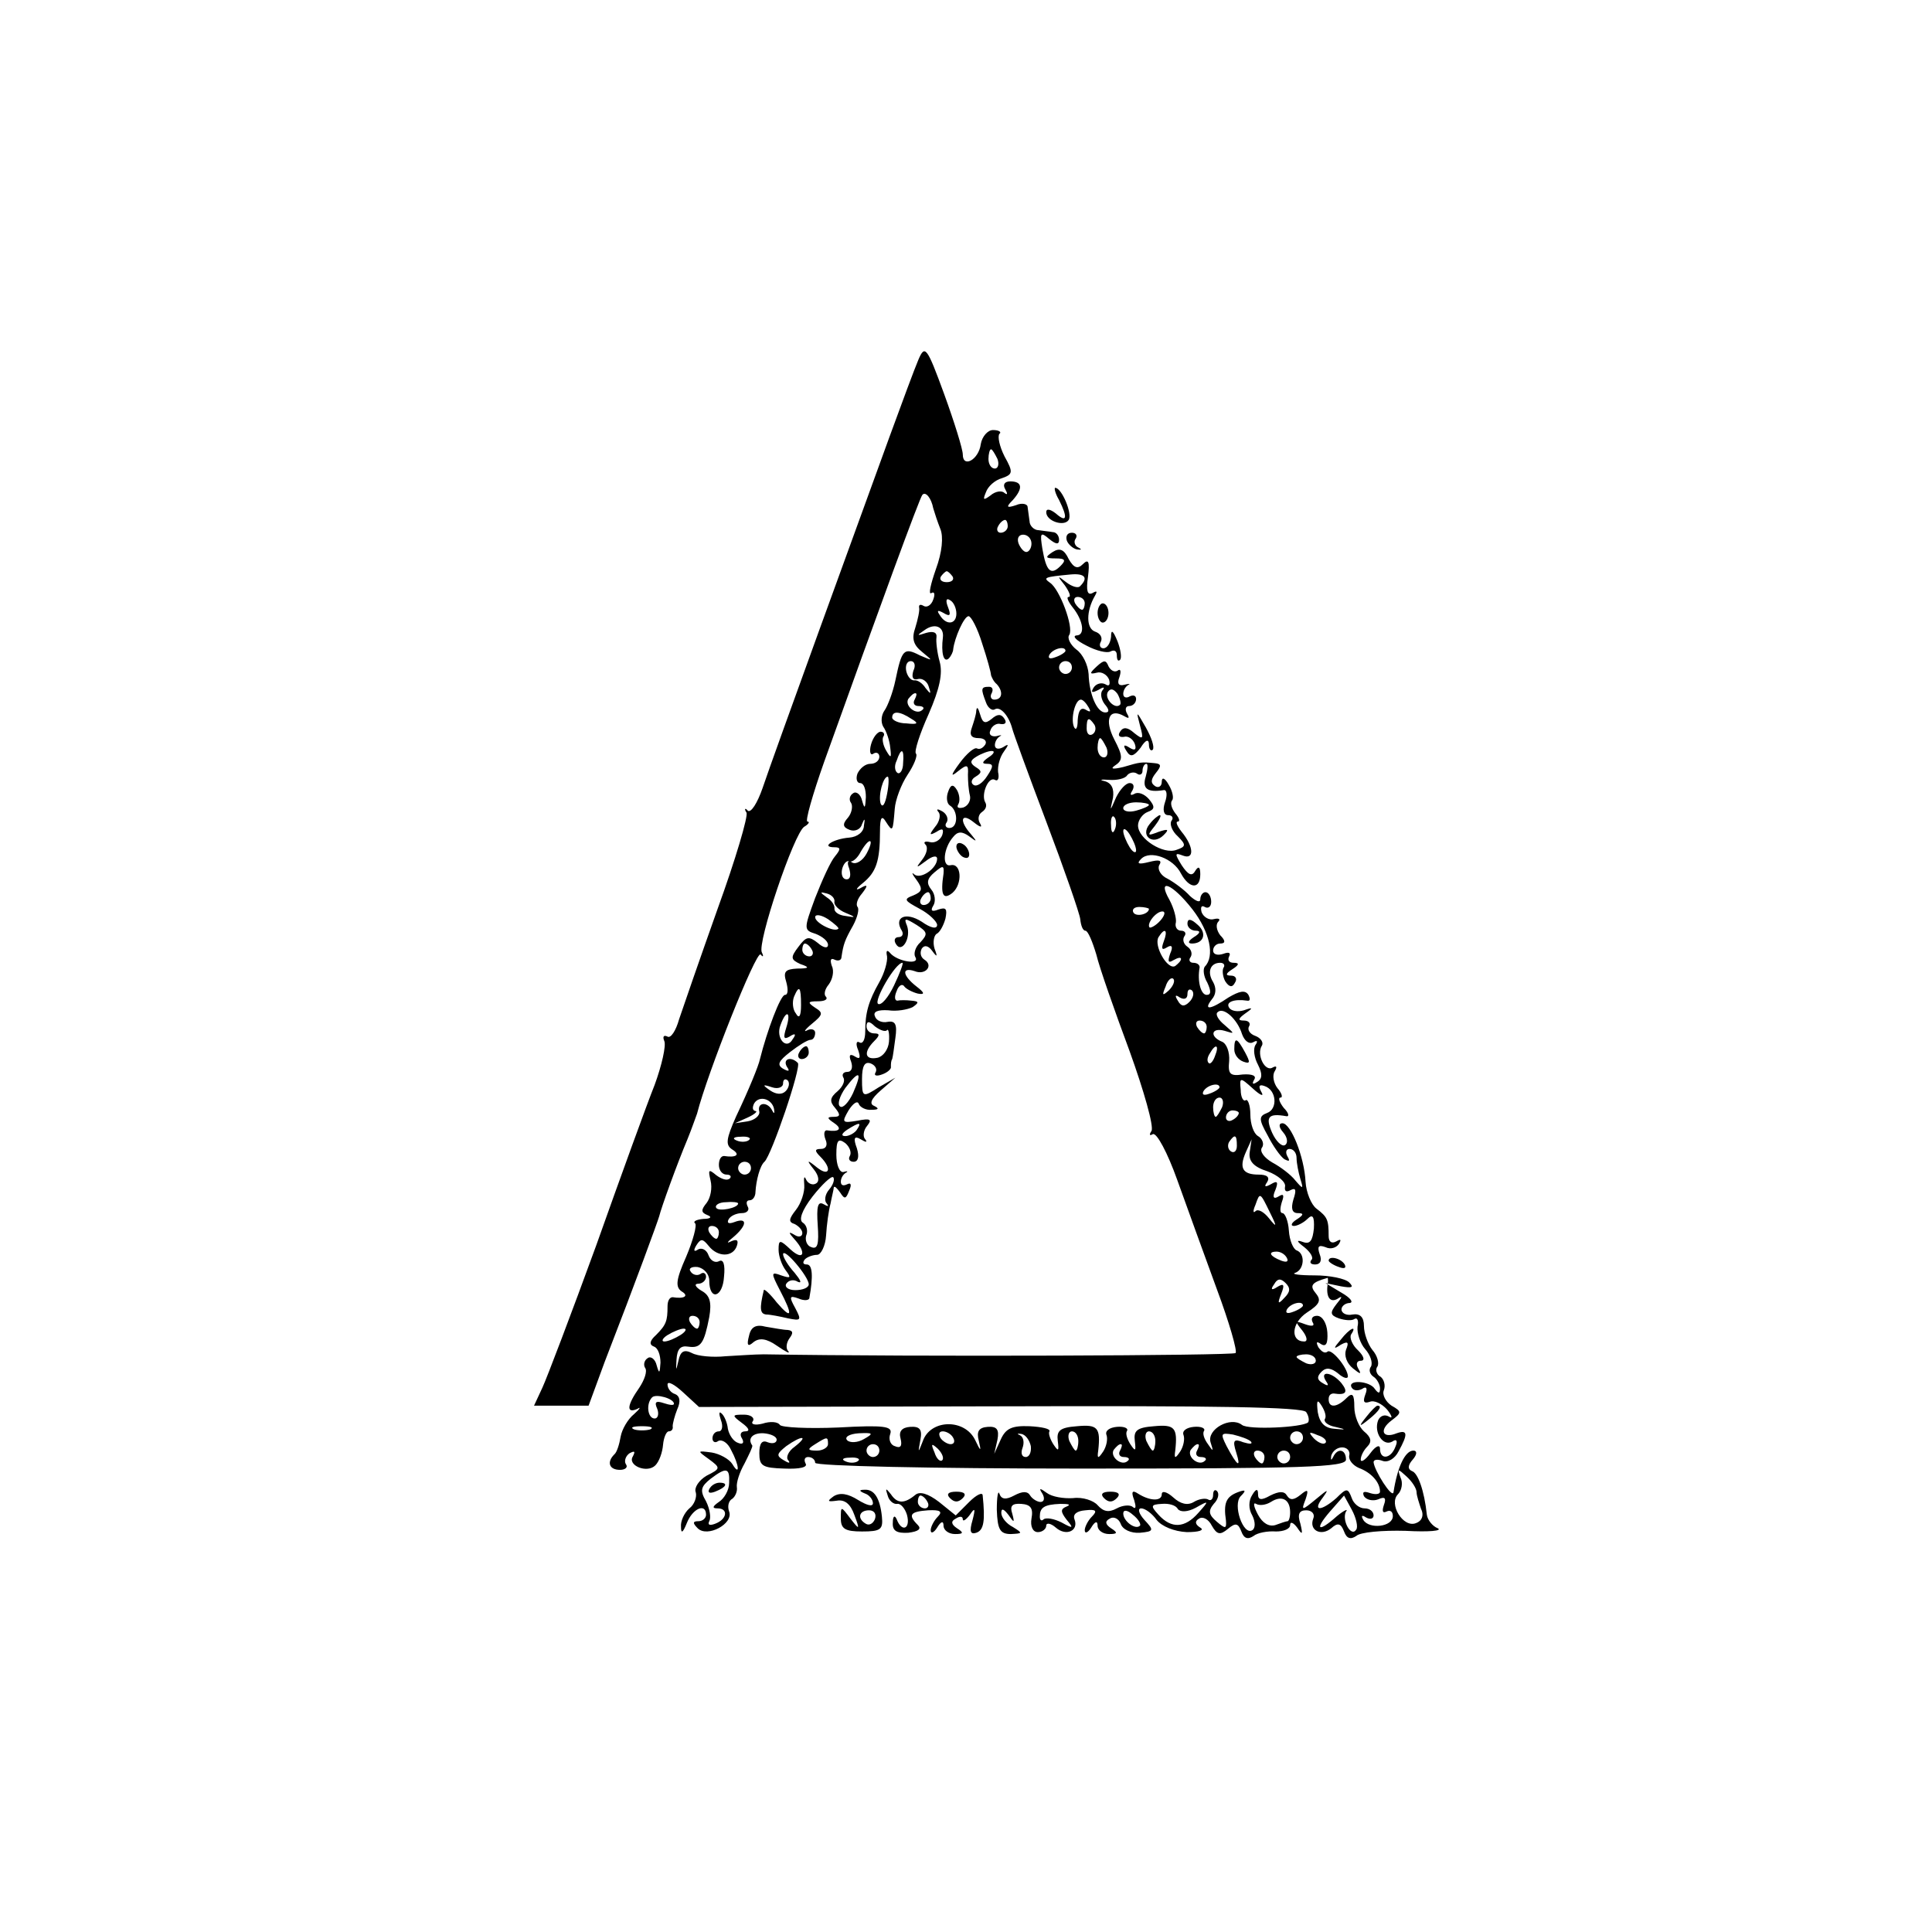
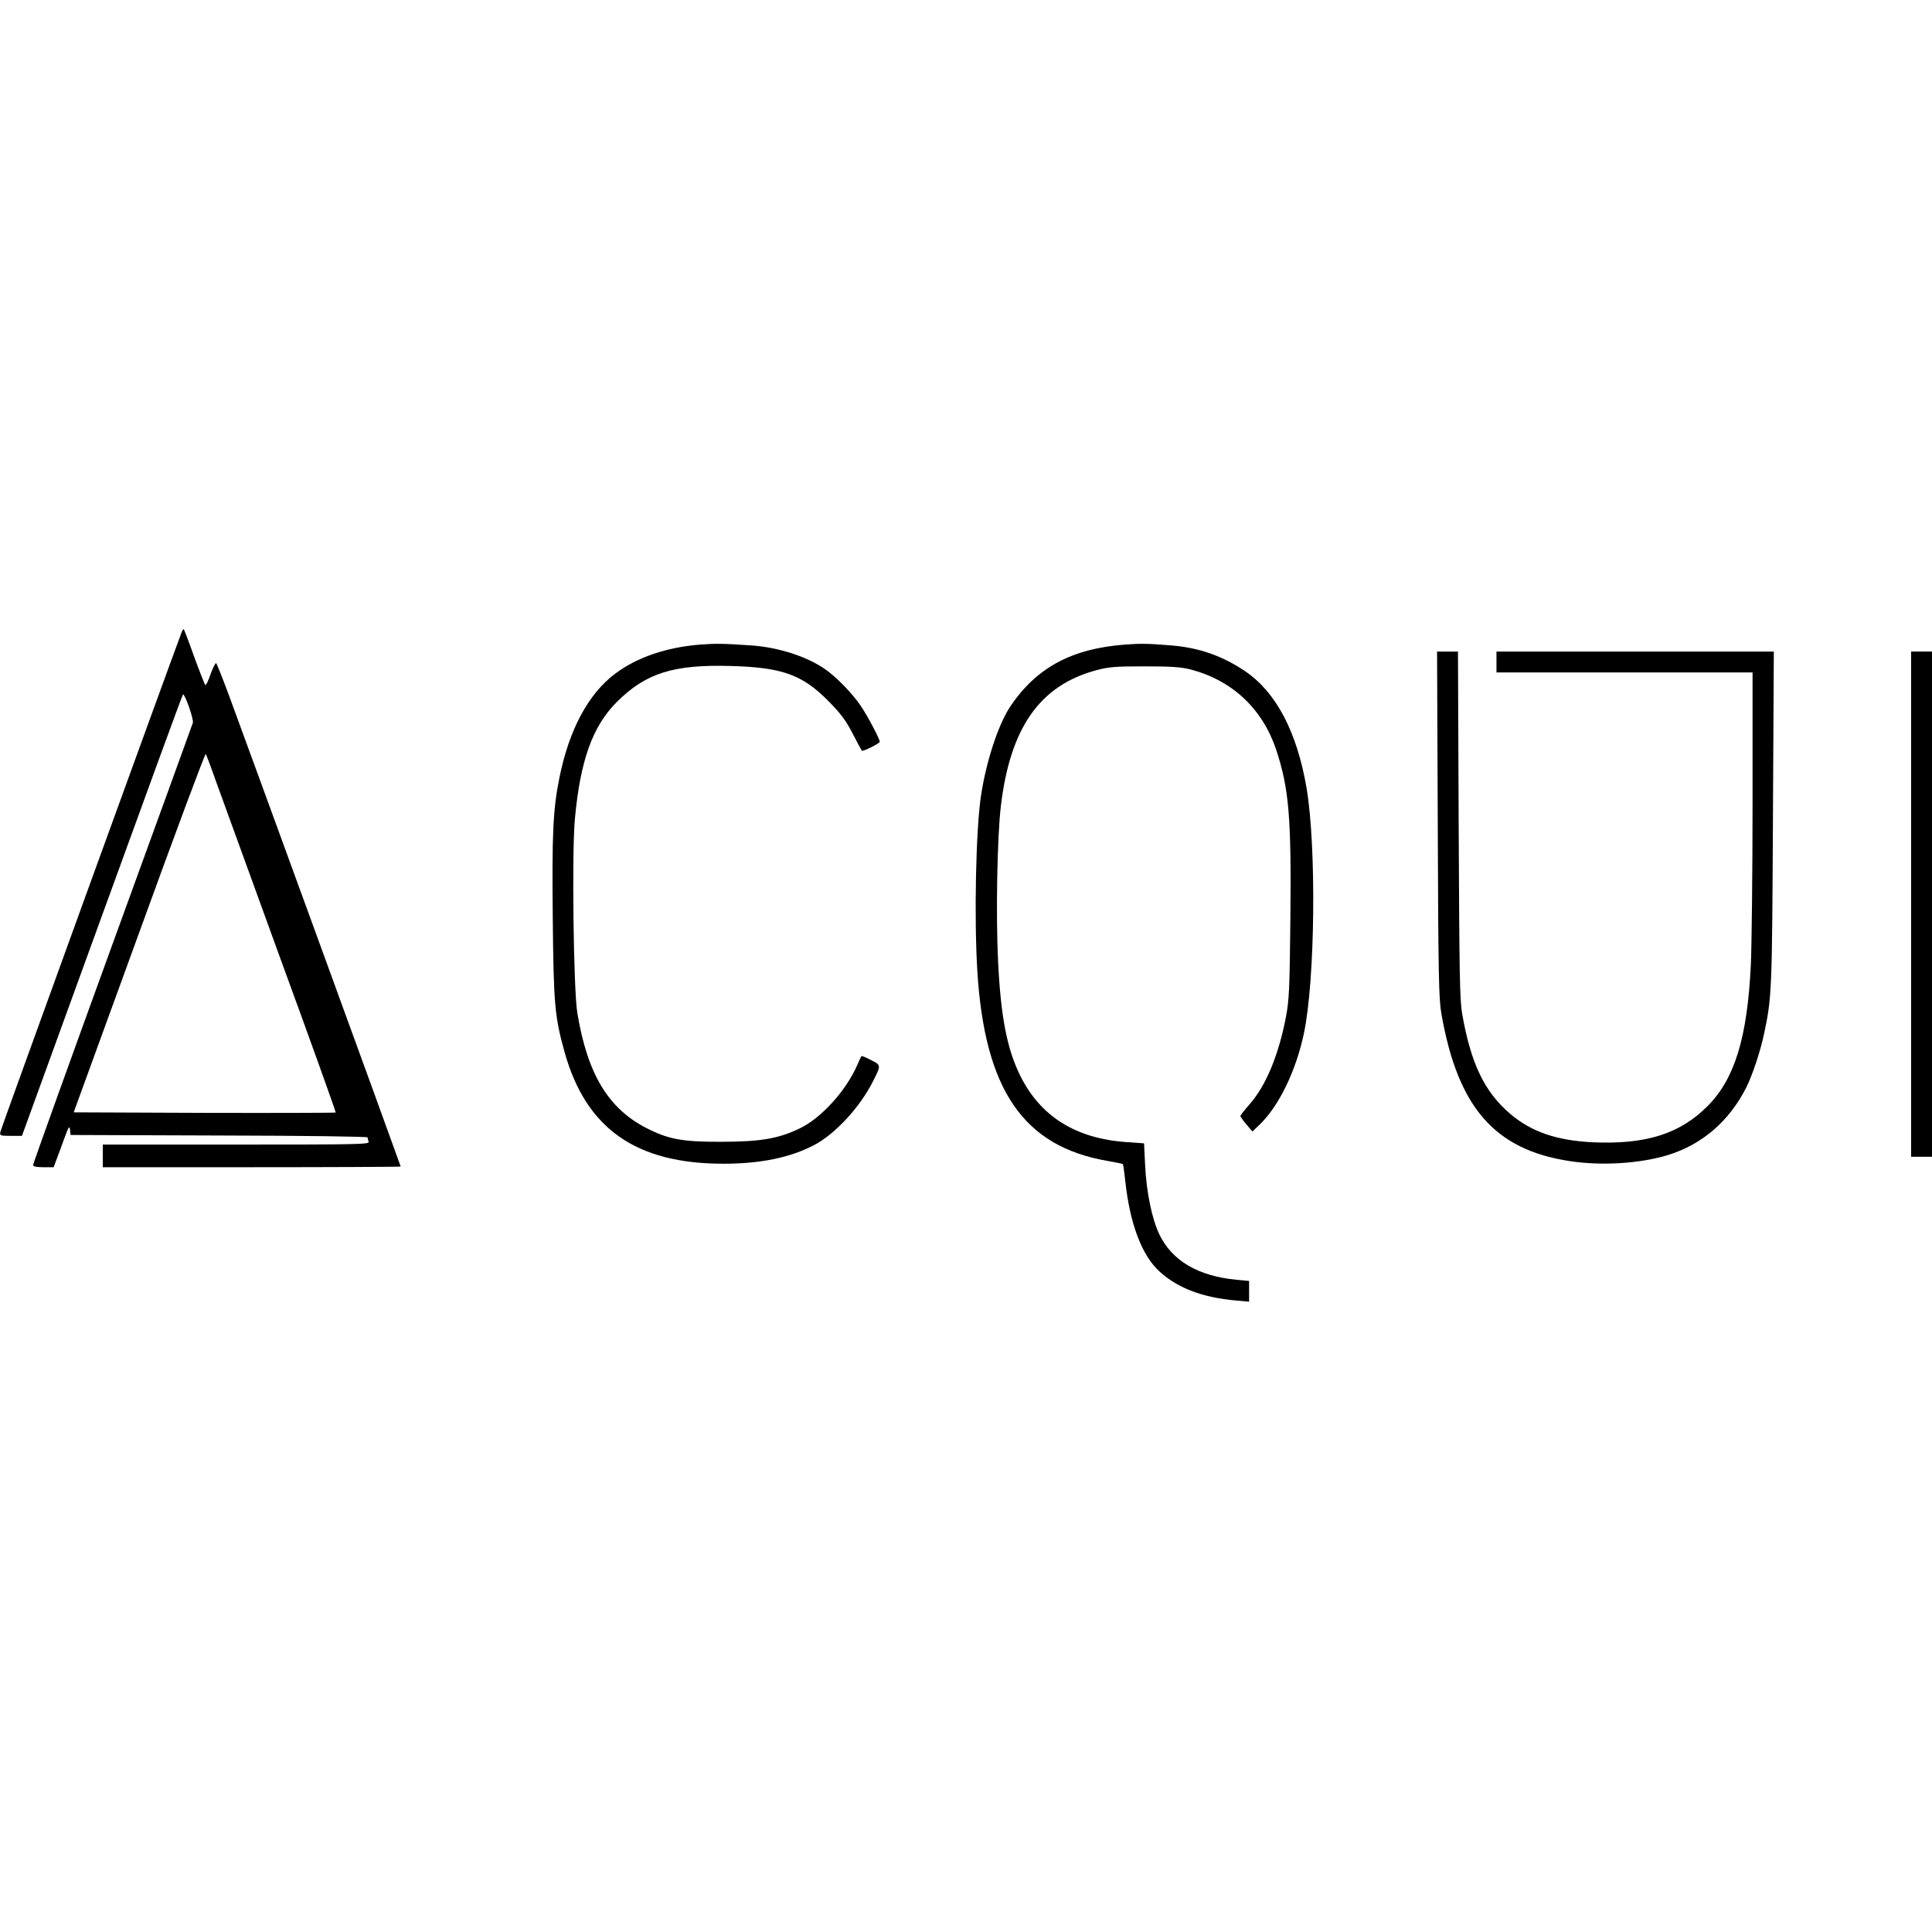
- <svg xmlns="http://www.w3.org/2000/svg" version="1.0" width="301pt" height="301pt" viewBox="0 0 301 301" preserveAspectRatio="xMidYMid meet">
-   <g transform="translate(0,301) scale(0.1,-0.1)" fill="#000000" stroke="none">
-     <path d="M1431 2450 c-6 -14 -26 -68 -45 -120 -19 -52 -68 -187 -109 -300 -41 -113 -81 -224 -89 -248 -8 -23 -18 -39 -23 -35 -4 5 -6 3 -2 -3 3 -5 -17 -73 -45 -150 -27 -76 -54 -154 -60 -172 -5 -18 -13 -30 -18 -27 -6 3 -8 0 -5 -7 3 -7 -4 -38 -15 -68 -12 -30 -53 -143 -91 -250 -39 -107 -77 -207 -84 -222 l-13 -28 42 0 43 0 25 68 c50 129 82 217 85 227 3 13 28 82 44 120 7 17 13 35 15 40 16 63 92 254 99 248 4 -5 5 -3 2 3 -8 14 50 186 66 196 7 4 9 8 5 8 -4 0 8 42 26 93 86 240 149 412 153 416 5 6 14 -5 17 -21 2 -7 7 -22 11 -32 5 -12 3 -36 -7 -63 -8 -23 -12 -40 -7 -37 5 3 6 -2 3 -10 -3 -9 -10 -13 -15 -10 -5 3 -8 2 -7 -3 1 -4 -2 -18 -6 -31 -6 -17 -3 -27 11 -38 17 -14 17 -14 -4 -5 -25 13 -28 9 -38 -39 -4 -19 -12 -40 -17 -47 -5 -7 -6 -18 -2 -25 5 -7 10 -22 11 -33 2 -16 1 -17 -6 -5 -5 8 -7 18 -5 22 3 4 1 8 -4 8 -5 0 -12 -9 -15 -20 -3 -11 -1 -18 4 -14 5 3 9 0 9 -5 0 -6 -6 -11 -14 -11 -8 0 -16 -7 -20 -15 -3 -8 -1 -15 4 -15 6 0 9 -10 9 -22 -1 -18 -2 -19 -6 -5 -2 9 -9 15 -14 11 -5 -3 -7 -10 -3 -15 3 -5 1 -16 -5 -23 -9 -10 -8 -15 3 -19 8 -3 17 1 19 9 4 10 5 9 3 -2 0 -10 -10 -18 -23 -19 -25 -2 -45 -15 -23 -15 10 0 10 -3 1 -14 -7 -8 -20 -37 -31 -65 -18 -49 -18 -50 1 -56 10 -4 19 -11 19 -17 0 -6 -7 -5 -16 3 -14 11 -18 10 -30 -6 -13 -17 -12 -20 3 -27 15 -5 14 -7 -5 -7 -19 -1 -22 -5 -17 -21 3 -11 3 -20 -2 -20 -7 0 -28 -56 -39 -100 -2 -10 -17 -47 -37 -89 -16 -36 -17 -45 -6 -52 13 -8 6 -13 -13 -10 -5 0 -8 -6 -8 -14 0 -8 5 -15 12 -15 6 0 8 -3 5 -6 -4 -4 -13 -1 -21 5 -12 10 -13 9 -9 -8 3 -12 0 -27 -6 -35 -9 -11 -9 -15 1 -19 8 -3 5 -6 -6 -6 -11 -1 -17 -4 -13 -7 3 -3 -3 -26 -14 -52 -16 -36 -17 -47 -7 -54 12 -7 4 -12 -14 -9 -5 0 -8 -6 -8 -14 0 -23 -2 -29 -18 -45 -10 -9 -11 -15 -3 -18 6 -2 10 -13 10 -25 -1 -17 -2 -18 -6 -4 -2 9 -9 15 -14 11 -5 -3 -7 -10 -4 -15 4 -5 -1 -19 -9 -31 -19 -27 -21 -41 -3 -33 6 4 4 0 -5 -8 -10 -8 -19 -24 -21 -35 -2 -12 -6 -25 -10 -28 -12 -12 -8 -24 9 -24 8 0 13 4 9 9 -3 5 0 13 6 17 8 4 9 3 5 -5 -9 -14 22 -27 35 -14 6 6 11 20 12 32 1 11 5 21 9 21 4 0 7 3 6 8 0 4 3 16 7 26 6 13 4 21 -3 24 -7 2 -12 9 -12 15 0 6 11 0 24 -12 l25 -23 469 1 c336 1 472 -1 477 -9 4 -6 5 -13 3 -16 -9 -8 -93 -12 -103 -4 -18 14 -55 -7 -49 -27 5 -15 4 -15 -4 -3 -6 8 -9 17 -6 21 2 4 -5 7 -16 6 -11 -1 -19 -6 -16 -13 2 -6 0 -17 -5 -25 -8 -12 -10 -12 -8 1 4 36 -1 41 -33 38 -27 -2 -32 -7 -30 -23 2 -16 1 -17 -7 -5 -5 8 -8 17 -5 21 2 4 -5 7 -16 6 -11 -1 -19 -6 -16 -13 2 -6 0 -17 -5 -25 -8 -12 -10 -12 -8 1 4 36 -1 41 -33 38 -27 -2 -32 -7 -30 -23 2 -16 1 -17 -7 -5 -5 8 -8 17 -6 20 2 4 -12 7 -31 8 -27 1 -37 -3 -45 -21 l-10 -22 5 22 c3 16 -1 21 -15 20 -14 -1 -18 -7 -14 -22 4 -17 3 -17 -6 2 -16 32 -66 32 -80 1 -9 -23 -9 -23 -5 -1 3 16 -1 21 -16 20 -13 -1 -18 -7 -15 -18 3 -12 0 -16 -9 -12 -7 2 -10 11 -7 19 4 12 -9 14 -81 10 -47 -2 -88 0 -91 4 -3 5 -15 6 -27 2 -12 -3 -19 -1 -15 4 3 5 -3 10 -14 10 -19 0 -19 -1 -3 -13 11 -8 13 -13 5 -13 -7 0 -9 -5 -5 -11 4 -7 1 -10 -6 -7 -7 2 -14 12 -16 22 -1 10 -6 21 -10 24 -4 4 -4 -1 -1 -10 4 -10 2 -18 -3 -18 -6 0 -10 -5 -10 -11 0 -5 4 -8 9 -4 6 3 15 -3 20 -14 13 -24 14 -42 2 -22 -5 8 -20 16 -32 18 -23 3 -23 3 -5 -10 19 -14 19 -15 -3 -26 -12 -7 -20 -19 -17 -26 2 -7 -2 -19 -10 -25 -8 -7 -14 -20 -13 -29 0 -11 3 -9 9 6 9 23 30 32 30 13 0 -5 -5 -10 -12 -10 -9 0 -9 -3 -1 -11 15 -15 56 7 49 26 -3 8 -1 17 5 20 5 4 8 12 7 18 -1 7 4 23 12 37 7 14 13 26 12 28 -8 11 1 20 18 19 11 -1 20 -5 20 -10 0 -5 -6 -7 -14 -4 -9 4 -13 -2 -13 -17 0 -20 5 -23 39 -24 24 -1 37 2 33 8 -3 6 -1 10 4 10 6 0 11 -4 11 -9 0 -5 180 -9 413 -9 347 0 414 2 414 14 0 16 -13 19 -20 4 -3 -6 -4 -5 -3 2 2 7 9 13 17 13 8 0 13 -6 11 -13 -1 -7 6 -15 15 -19 19 -7 33 -22 33 -37 0 -4 -7 -5 -16 -2 -9 3 -12 2 -9 -5 4 -6 14 -8 22 -5 11 5 13 2 9 -9 -3 -9 -2 -13 4 -10 6 3 10 0 10 -7 0 -17 -37 -21 -46 -6 -4 7 -2 8 4 4 7 -4 12 -2 12 3 0 6 -6 11 -14 11 -8 0 -17 7 -20 16 -6 16 -8 16 -24 0 -24 -21 -38 -21 -21 1 10 14 8 13 -10 -2 -23 -19 -24 -19 -17 -1 5 15 4 17 -8 7 -10 -8 -16 -9 -21 -1 -4 7 -12 7 -26 0 -14 -8 -19 -7 -19 2 0 9 -3 9 -9 -1 -6 -9 -6 -22 0 -32 5 -10 5 -20 0 -23 -14 -9 -31 40 -18 53 9 9 8 11 -5 6 -18 -7 -22 -17 -18 -44 1 -13 -1 -13 -14 -2 -13 11 -14 17 -5 28 7 7 9 16 5 20 -3 3 -6 1 -6 -6 0 -7 -4 -10 -8 -7 -4 2 -14 1 -22 -4 -10 -6 -21 -3 -32 7 -10 9 -18 11 -18 5 0 -11 -18 -11 -37 1 -9 6 -11 3 -6 -10 3 -10 3 -15 -2 -11 -4 4 -16 3 -25 -2 -13 -7 -21 -5 -30 5 -6 7 -23 13 -38 11 -15 -1 -33 2 -41 8 -11 8 -13 8 -7 -1 4 -7 3 -13 -3 -13 -5 0 -13 5 -16 10 -4 7 -12 7 -25 0 -13 -7 -20 -6 -23 3 -2 6 -4 -5 -4 -25 1 -31 5 -38 22 -38 18 1 19 1 3 11 -10 5 -18 15 -18 22 0 8 4 6 11 -3 9 -13 10 -13 6 2 -4 12 0 16 14 15 15 -1 19 -7 16 -23 -2 -12 2 -21 10 -21 7 0 13 5 13 10 0 5 7 4 15 -3 16 -14 36 -5 29 13 -3 8 4 13 17 14 17 2 19 -1 10 -10 -6 -6 -11 -16 -11 -21 0 -6 5 -4 10 4 6 10 10 11 10 3 0 -7 8 -13 18 -13 13 0 14 2 3 9 -9 6 -10 11 -2 15 6 4 14 0 17 -8 3 -9 16 -15 30 -14 22 2 22 4 7 20 -9 10 -11 18 -5 18 6 0 17 -8 24 -18 8 -10 27 -18 47 -19 19 0 28 3 21 7 -8 5 -9 10 -2 14 6 4 15 -1 20 -11 8 -14 13 -15 25 -5 12 10 16 9 21 -4 4 -11 10 -13 19 -7 6 5 22 8 35 7 12 0 22 4 22 10 0 6 5 4 11 -4 8 -12 9 -11 5 6 -5 15 -2 21 9 21 9 0 14 -6 11 -13 -7 -18 12 -28 28 -15 10 9 15 8 20 -5 4 -11 10 -13 19 -7 6 6 41 9 77 8 36 -2 58 0 50 4 -8 3 -16 13 -17 21 -4 38 -14 65 -23 68 -7 3 -7 9 1 18 7 8 7 14 1 14 -13 0 -25 -26 -31 -65 -2 -10 -30 34 -31 47 0 4 6 5 14 2 8 -3 19 3 25 15 15 27 14 34 -3 28 -22 -9 -28 5 -8 20 16 12 16 14 0 23 -9 6 -15 17 -12 24 3 8 0 17 -5 21 -6 3 -9 11 -5 16 3 5 0 17 -8 26 -7 9 -13 26 -13 37 0 14 -6 20 -18 18 -9 -2 -17 2 -17 8 0 5 6 10 13 10 6 1 1 8 -13 16 l-25 15 24 -5 c17 -3 21 -2 13 6 -6 6 -30 11 -54 11 -24 0 -37 2 -30 4 14 5 16 30 2 35 -5 2 -11 15 -12 31 -1 15 -6 27 -10 27 -4 0 -4 7 -1 17 4 11 3 14 -5 9 -8 -5 -10 -1 -5 10 5 13 3 15 -7 9 -9 -5 -11 -4 -6 3 5 8 0 12 -13 12 -25 0 -31 10 -20 35 l9 20 -3 -20 c-2 -14 6 -23 28 -30 16 -6 29 -17 27 -24 -1 -7 2 -9 9 -5 8 4 9 0 4 -15 -4 -14 -2 -21 7 -21 10 0 9 -3 -2 -10 -8 -5 -10 -10 -4 -10 5 0 15 5 21 11 8 8 11 4 10 -15 -2 -19 -6 -25 -17 -21 -11 4 -10 1 2 -8 10 -8 15 -17 11 -20 -3 -4 -1 -7 6 -7 8 0 11 6 7 16 -4 12 -2 15 9 11 8 -4 17 -1 21 5 4 7 3 8 -4 4 -7 -4 -12 -1 -12 8 0 26 -2 30 -19 43 -8 6 -16 25 -17 42 -2 39 -23 91 -36 91 -6 0 -6 -6 1 -14 7 -8 8 -17 3 -20 -5 -3 -14 6 -20 19 -11 25 -6 31 22 26 5 -1 4 5 -4 13 -7 9 -9 16 -5 16 4 0 2 7 -5 15 -6 8 -8 20 -4 26 4 7 3 9 -3 6 -12 -8 -26 20 -17 34 3 5 -2 12 -10 15 -9 3 -13 10 -10 15 3 5 -1 9 -8 9 -10 0 -9 3 2 11 13 9 12 10 -2 5 -10 -3 -20 -1 -23 4 -6 9 8 14 28 11 5 -1 5 3 2 9 -5 8 -14 6 -31 -4 -28 -19 -40 -21 -26 -3 7 8 7 18 2 27 -10 16 -4 30 11 30 6 0 8 -4 5 -8 -2 -4 -1 -14 3 -21 6 -9 11 -10 15 -2 4 6 1 11 -6 11 -9 0 -9 3 2 10 11 7 11 10 2 10 -7 0 -10 4 -7 10 3 6 -1 7 -9 4 -9 -3 -16 -1 -16 5 0 6 5 11 11 11 8 0 9 4 0 13 -6 8 -7 17 -3 21 4 4 1 6 -7 4 -7 -2 -16 3 -19 11 -2 8 0 11 5 8 5 -3 10 0 10 8 0 8 -4 15 -9 15 -4 0 -8 -5 -8 -11 0 -6 -7 -3 -16 5 -8 9 -24 21 -35 27 -11 5 -16 15 -13 21 5 8 0 9 -16 5 -16 -4 -20 -3 -12 5 14 14 50 1 62 -23 13 -24 30 -25 30 -1 0 12 -3 13 -8 5 -5 -9 -11 -6 -21 9 -11 18 -11 20 2 15 18 -7 17 14 -2 37 -7 9 -10 16 -6 16 4 0 2 6 -4 13 -6 8 -8 16 -5 20 3 3 1 14 -5 24 -6 11 -11 13 -11 5 0 -7 -5 -10 -10 -7 -8 5 -7 11 1 21 9 11 8 14 -2 15 -21 2 -22 2 -49 -6 -17 -4 -21 -3 -12 3 12 8 11 15 -2 40 -16 31 -8 50 16 36 7 -4 8 -3 4 4 -4 7 -2 12 3 12 6 0 11 5 11 11 0 5 -4 7 -10 4 -5 -3 -10 -2 -10 4 0 5 3 11 8 14 4 2 1 2 -7 0 -8 -2 -11 2 -7 12 3 9 2 14 -3 10 -5 -3 -11 1 -14 7 -4 10 -7 10 -18 0 -12 -11 -12 -13 0 -10 7 2 16 -3 19 -11 2 -8 0 -11 -6 -7 -6 3 -14 1 -18 -5 -5 -8 -3 -9 7 -4 8 5 11 5 7 0 -4 -4 -3 -14 3 -22 7 -8 8 -13 1 -13 -13 0 -25 28 -26 60 -1 14 -9 31 -19 38 -9 7 -15 18 -11 23 7 12 -15 71 -30 81 -11 8 -10 9 32 13 22 2 28 -5 15 -18 -3 -4 -13 -1 -22 6 -14 11 -14 10 -2 -5 7 -10 10 -18 6 -18 -4 0 -1 -7 6 -16 17 -21 20 -44 6 -44 -7 -1 0 -8 16 -16 15 -8 32 -12 37 -9 6 3 10 1 10 -6 0 -7 2 -10 5 -7 3 3 1 16 -4 29 -7 17 -10 19 -10 7 -1 -10 -6 -18 -12 -18 -5 0 -7 5 -4 10 3 6 0 13 -9 16 -14 5 -14 32 0 56 4 7 3 8 -4 4 -8 -4 -10 4 -7 25 3 24 1 29 -8 20 -8 -8 -14 -6 -22 8 -7 15 -14 18 -25 11 -12 -8 -12 -10 5 -10 15 0 16 -3 7 -12 -15 -15 -22 -8 -28 27 -4 25 -3 27 11 15 10 -8 15 -9 15 -1 0 6 -4 12 -10 12 -5 1 -16 2 -22 3 -7 0 -14 7 -14 14 -1 6 -2 16 -3 22 0 5 -9 7 -18 3 -15 -5 -16 -3 -5 8 16 18 15 29 -4 29 -9 0 -12 -5 -8 -12 4 -7 4 -10 -1 -6 -4 4 -14 3 -22 -4 -11 -8 -12 -7 -7 5 3 9 14 19 25 22 17 6 18 9 4 34 -8 16 -11 31 -8 35 4 3 -1 6 -10 6 -8 0 -17 -10 -19 -22 -3 -24 -28 -38 -28 -16 0 8 -13 50 -29 94 -27 74 -30 77 -40 54z m123 -155 c3 -8 1 -15 -4 -15 -6 0 -10 7 -10 15 0 8 2 15 4 15 2 0 6 -7 10 -15z m16 -105 c0 -5 -5 -10 -11 -10 -5 0 -7 5 -4 10 3 6 8 10 11 10 2 0 4 -4 4 -10z m37 -27 c0 -7 -4 -13 -8 -13 -4 0 -9 6 -12 13 -3 8 0 14 7 14 7 0 13 -6 13 -14z m-123 -51 c3 -5 -1 -9 -9 -9 -8 0 -12 4 -9 9 3 4 7 8 9 8 2 0 6 -4 9 -8z m6 -58 c0 -17 -16 -19 -26 -2 -5 7 -3 8 6 3 10 -6 12 -4 7 9 -4 10 -3 15 3 11 6 -3 10 -13 10 -21z m200 16 c0 -5 -2 -10 -4 -10 -3 0 -8 5 -11 10 -3 6 -1 10 4 10 6 0 11 -4 11 -10z m-160 -62 c8 -24 14 -46 14 -50 1 -3 4 -10 9 -14 10 -11 9 -24 -4 -24 -5 0 -7 5 -4 10 3 6 1 10 -4 10 -13 0 -13 -3 -5 -24 3 -9 10 -14 14 -11 9 5 22 -11 27 -30 1 -5 25 -71 53 -145 28 -74 52 -143 53 -152 1 -10 4 -18 8 -18 4 0 11 -17 17 -37 5 -21 29 -89 52 -151 22 -61 38 -117 34 -124 -4 -6 -3 -8 2 -5 6 3 23 -29 38 -71 15 -42 43 -119 62 -171 19 -51 32 -96 29 -99 -4 -4 -497 -6 -735 -2 -14 0 -41 -2 -60 -3 -19 -2 -43 0 -52 5 -12 6 -18 3 -21 -12 -4 -17 -4 -16 -3 2 1 16 6 22 18 20 20 -3 25 5 33 46 4 23 1 34 -12 41 -10 6 -12 11 -5 11 6 0 12 5 12 11 0 5 -4 8 -9 4 -5 -3 -12 -1 -15 4 -4 5 2 8 11 7 10 -2 18 -11 18 -21 0 -32 21 -27 23 6 2 19 -1 28 -8 24 -6 -3 -13 1 -16 9 -3 9 -11 13 -17 9 -6 -4 -7 -1 -2 7 7 11 10 10 19 -1 14 -18 38 -18 44 0 3 9 0 11 -9 7 -8 -4 -6 -1 4 7 21 18 22 31 1 23 -8 -3 -12 -2 -9 4 3 6 13 10 21 10 8 0 12 5 9 10 -3 6 -2 10 3 10 5 0 9 6 9 13 1 18 7 41 14 47 11 10 58 148 52 154 -11 11 -24 6 -17 -6 5 -7 3 -8 -6 -3 -10 6 -7 12 11 26 13 10 27 19 32 19 4 0 7 5 7 11 0 5 -6 7 -12 4 -7 -4 -4 1 7 10 17 14 18 17 5 25 -12 8 -12 10 4 10 11 0 16 3 13 7 -4 3 -2 12 4 19 6 8 9 21 5 29 -3 9 -2 13 4 10 6 -3 11 -1 11 4 3 20 5 26 18 49 7 13 10 26 7 29 -3 4 0 13 7 21 10 13 9 15 -3 8 -8 -4 -6 0 4 8 21 17 27 34 27 81 0 22 3 25 9 15 11 -17 11 -16 14 20 1 14 10 38 20 53 10 15 16 30 13 33 -3 3 6 31 20 62 17 39 22 63 17 81 -4 14 -6 32 -5 38 1 8 -5 10 -16 7 -15 -5 -15 -4 -3 4 16 12 31 6 29 -11 -3 -24 1 -40 9 -33 4 4 7 11 7 14 2 18 17 52 24 52 4 0 14 -19 21 -42z m130 -12 c0 -2 -7 -7 -16 -10 -8 -3 -12 -2 -9 4 6 10 25 14 25 6z m-237 -31 c-3 -10 -1 -15 7 -13 7 2 15 -4 17 -12 4 -12 3 -12 -5 -2 -5 8 -13 13 -18 12 -5 0 -10 6 -12 14 -2 9 1 16 7 16 6 0 8 -7 4 -15z m247 5 c0 -5 -4 -10 -10 -10 -5 0 -10 5 -10 10 0 6 5 10 10 10 6 0 10 -4 10 -10z m75 -58 c-8 -8 -25 10 -19 20 4 6 9 5 15 -3 4 -7 6 -15 4 -17z m-320 8 c-3 -5 -1 -10 6 -10 7 0 10 -3 6 -6 -9 -9 -28 6 -22 17 4 5 8 9 11 9 3 0 2 -4 -1 -10z m271 -12 c4 -7 3 -8 -4 -4 -8 5 -12 -1 -13 -16 0 -13 -3 -17 -6 -10 -5 13 2 42 11 42 3 0 8 -5 12 -12z m-276 -18 c12 -7 10 -9 -8 -7 -12 0 -22 5 -22 9 0 11 12 10 30 -2z m285 -9 c3 -5 2 -12 -3 -15 -5 -3 -9 1 -9 9 0 17 3 19 12 6z m19 -36 c3 -8 1 -15 -4 -15 -6 0 -10 7 -10 15 0 8 2 15 4 15 2 0 6 -7 10 -15z m-317 -24 c0 -11 -5 -18 -9 -15 -4 3 -5 11 -1 19 7 21 12 19 10 -4z m378 -21 c-6 -19 3 -25 28 -21 5 1 6 -8 2 -19 -4 -12 -2 -20 5 -20 6 0 9 -4 5 -9 -3 -5 1 -16 10 -24 13 -13 13 -16 -2 -21 -20 -8 -60 17 -60 38 0 8 7 18 15 21 11 4 12 8 2 20 -7 8 -17 12 -23 8 -6 -3 -7 -1 -3 5 4 7 2 12 -4 12 -6 0 -15 -10 -21 -22 -10 -23 -10 -23 -5 -1 2 14 -2 23 -13 26 -9 2 -6 3 7 2 12 -1 25 2 28 7 3 4 10 6 15 3 5 -4 9 -1 9 4 0 6 3 11 6 11 3 0 2 -9 -1 -20z m-403 -27 c-3 -16 -7 -22 -10 -15 -4 13 4 42 11 42 2 0 2 -12 -1 -27z m408 -17 c0 -2 -9 -6 -20 -9 -11 -3 -20 -1 -20 4 0 5 9 9 20 9 11 0 20 -2 20 -4z m-53 -38 c-3 -8 -6 -5 -6 6 -1 11 2 17 5 13 3 -3 4 -12 1 -19z m33 -33 c0 -5 -5 -3 -10 5 -5 8 -10 20 -10 25 0 6 5 3 10 -5 5 -8 10 -19 10 -25z m-420 -5 c-6 -11 -16 -17 -22 -14 -7 5 -9 1 -5 -9 3 -10 2 -17 -4 -17 -6 0 -9 7 -7 16 2 8 7 14 11 12 5 -2 13 5 18 15 14 24 22 21 9 -3z m508 -87 c27 -35 35 -73 19 -89 -3 -4 -2 -15 4 -25 6 -13 6 -19 -1 -19 -9 0 -15 21 -11 43 0 4 -4 7 -10 7 -5 0 -8 4 -4 9 3 5 1 12 -5 16 -6 4 -8 11 -5 16 4 5 1 9 -5 9 -6 0 -10 6 -8 13 1 6 -3 22 -10 35 -20 35 4 26 36 -15z m-558 12 c-1 -5 7 -13 17 -17 17 -7 17 -8 0 -5 -10 1 -17 6 -17 11 1 5 -4 13 -12 18 -11 8 -11 9 0 6 8 -2 13 -8 12 -13z m490 -11 c0 -8 -19 -13 -24 -6 -3 5 1 9 9 9 8 0 15 -2 15 -3z m-484 -31 c-6 -6 -36 9 -36 18 0 5 9 4 20 -3 10 -7 18 -14 16 -15z m502 13 c-7 -8 -15 -12 -17 -11 -5 6 10 25 20 25 5 0 4 -6 -3 -14z m5 -33 c-4 -11 -3 -14 5 -9 8 5 10 1 5 -10 -4 -12 -3 -15 5 -10 7 4 12 5 12 2 0 -3 -4 -7 -9 -11 -12 -7 -34 32 -26 45 10 16 15 11 8 -7z m-548 -13 c3 -5 1 -10 -4 -10 -6 0 -11 5 -11 10 0 6 2 10 4 10 3 0 8 -4 11 -10z m556 -63 c-10 -9 -11 -8 -5 6 3 10 9 15 12 12 3 -3 0 -11 -7 -18z m-573 -23 c0 -17 -3 -22 -8 -13 -5 6 -6 18 -3 26 8 19 11 16 11 -13z m605 5 c-8 -8 -13 -7 -18 2 -5 8 -4 10 3 5 7 -4 12 -2 12 5 0 7 3 9 7 6 4 -4 2 -12 -4 -18z m82 -50 c4 -11 11 -16 17 -13 7 4 8 2 4 -4 -4 -6 -2 -20 4 -31 7 -14 7 -22 -2 -27 -6 -4 -8 -3 -4 4 4 6 -3 9 -18 8 -20 -3 -23 1 -21 21 1 14 -4 27 -11 30 -20 8 -17 23 4 17 16 -5 16 -5 0 9 -10 8 -15 17 -11 20 9 9 31 -11 38 -34z m-710 10 c-5 -16 -4 -19 5 -14 9 6 11 4 5 -4 -10 -18 -27 2 -19 22 9 25 17 21 9 -4z m655 1 c0 -5 -2 -10 -4 -10 -3 0 -8 5 -11 10 -3 6 -1 10 4 10 6 0 11 -4 11 -10z m13 -45 c-3 -9 -8 -14 -10 -11 -3 3 -2 9 2 15 9 16 15 13 8 -4z m-669 -55 c-6 -6 -15 -5 -24 1 -13 9 -12 10 3 5 9 -3 17 0 17 6 0 6 3 8 7 5 4 -4 2 -12 -3 -17z m741 -1 c-5 9 -3 12 5 9 19 -6 21 -36 4 -42 -13 -5 -13 -10 1 -35 8 -16 20 -33 26 -37 8 -4 9 -3 5 4 -4 7 -2 12 3 12 6 0 11 -6 11 -14 0 -8 3 -23 6 -33 5 -16 4 -16 -8 -2 -7 9 -23 21 -36 28 -12 7 -20 17 -16 23 4 5 1 14 -6 18 -7 4 -12 19 -12 34 0 14 -4 24 -7 22 -4 -3 -8 5 -8 16 -2 20 -1 20 19 2 12 -11 18 -13 13 -5z m-65 7 c0 -2 -7 -7 -16 -10 -8 -3 -12 -2 -9 4 6 10 25 14 25 6z m-694 -34 c1 -7 0 -8 -3 -2 -7 14 -24 13 -20 -2 1 -6 -7 -13 -18 -15 l-20 -3 20 9 c11 5 16 10 12 10 -5 1 -5 6 -2 12 8 13 28 7 31 -9z m698 3 c-4 -8 -8 -15 -10 -15 -2 0 -4 7 -4 15 0 8 4 15 10 15 5 0 7 -7 4 -15z m26 -9 c0 -3 -4 -8 -10 -11 -5 -3 -10 -1 -10 4 0 6 5 11 10 11 6 0 10 -2 10 -4z m-763 -42 c-3 -3 -12 -4 -19 -1 -8 3 -5 6 6 6 11 1 17 -2 13 -5z m760 -9 c0 -8 -4 -12 -9 -9 -5 3 -6 10 -3 15 9 13 12 11 12 -6z m-757 -35 c0 -5 -4 -10 -10 -10 -5 0 -10 5 -10 10 0 6 5 10 10 10 6 0 10 -4 10 -10z m809 -70 c11 -22 10 -23 -2 -8 -8 10 -17 15 -21 11 -4 -4 -4 1 0 10 7 20 7 20 23 -13z m-829 15 c0 -7 -30 -13 -34 -7 -3 4 4 9 15 9 10 1 19 0 19 -2z m-30 -45 c0 -5 -2 -10 -4 -10 -3 0 -8 5 -11 10 -3 6 -1 10 4 10 6 0 11 -4 11 -10z m885 -40 c3 -6 -1 -7 -9 -4 -18 7 -21 14 -7 14 6 0 13 -4 16 -10z m-4 -62 c-10 -11 -11 -9 -5 6 6 15 4 17 -6 11 -9 -6 -11 -4 -5 4 5 9 10 10 18 2 8 -8 7 -14 -2 -23z m68 25 c-4 -22 2 -33 14 -27 9 6 9 4 -1 -8 -10 -13 -10 -17 4 -22 9 -3 20 -4 24 -1 5 3 7 -3 5 -12 -1 -10 4 -26 12 -35 8 -9 12 -21 9 -27 -4 -5 -2 -12 4 -16 5 -3 10 -12 10 -18 0 -8 -2 -9 -8 -1 -8 13 -44 15 -36 2 3 -5 10 -5 16 -2 7 5 9 1 5 -9 -4 -11 -2 -14 7 -11 7 3 19 -3 27 -12 8 -10 9 -15 3 -11 -7 4 -14 1 -17 -6 -7 -19 8 -41 22 -33 7 5 9 1 5 -8 -7 -19 -24 -21 -24 -3 0 7 -7 4 -15 -7 -8 -11 -15 -15 -15 -10 0 6 5 15 10 20 8 8 6 15 -5 24 -8 7 -15 24 -15 38 0 20 -3 23 -12 14 -15 -15 -28 -16 -28 -2 0 6 3 9 8 9 19 -3 23 2 12 16 -15 18 -35 20 -24 3 5 -7 3 -8 -5 -3 -9 5 -10 10 -2 18 7 7 15 6 26 -3 8 -7 15 -9 15 -4 -1 14 -26 44 -32 38 -4 -3 -9 0 -14 7 -4 8 -3 10 4 5 8 -5 11 1 10 18 -1 15 -8 26 -16 26 -7 0 -10 -4 -7 -10 4 -6 -1 -7 -12 -3 -16 6 -16 5 -4 -10 7 -9 9 -17 3 -17 -22 0 -20 29 4 45 20 13 23 19 14 30 -10 12 -7 17 18 24 1 1 1 -2 1 -6z m-39 -37 c0 -2 -7 -7 -16 -10 -8 -3 -12 -2 -9 4 6 10 25 14 25 6z m-940 -26 c0 -5 -2 -10 -4 -10 -3 0 -8 5 -11 10 -3 6 -1 10 4 10 6 0 11 -4 11 -10z m-30 -20 c-8 -5 -19 -10 -25 -10 -5 0 -3 5 5 10 8 5 20 10 25 10 6 0 3 -5 -5 -10z m990 -40 c0 -5 -7 -7 -15 -4 -8 4 -15 8 -15 10 0 2 7 4 15 4 8 0 15 -4 15 -10z m-1000 -67 c0 -3 -7 -2 -16 1 -12 4 -15 2 -10 -9 3 -8 1 -15 -4 -15 -11 0 -14 23 -4 33 6 6 34 -2 34 -10z m1014 -24 c-2 -4 5 -10 16 -12 18 -4 18 -5 -1 -3 -15 1 -23 9 -26 26 -2 18 -1 21 6 10 5 -8 8 -17 5 -21z m-1051 -16 c-7 -2 -19 -2 -25 0 -7 3 -2 5 12 5 14 0 19 -2 13 -5z m333 -15 c-10 -6 -22 -6 -26 -2 -5 5 3 10 18 11 22 1 24 0 8 -9z m139 2 c3 -5 2 -10 -4 -10 -5 0 -13 5 -16 10 -3 6 -2 10 4 10 5 0 13 -4 16 -10z m121 -13 c1 -9 -2 -17 -8 -17 -6 0 -8 6 -5 14 3 8 2 17 -4 20 -5 2 -4 3 2 2 7 -1 13 -10 15 -19z m74 8 c0 -8 -2 -15 -4 -15 -2 0 -6 7 -10 15 -3 8 -1 15 4 15 6 0 10 -7 10 -15z m120 0 c0 -8 -2 -15 -4 -15 -2 0 -6 7 -10 15 -3 8 -1 15 4 15 6 0 10 -7 10 -15z m149 -1 c3 -4 -2 -4 -12 -1 -15 6 -17 3 -11 -16 8 -25 2 -22 -15 10 -10 20 -9 21 10 18 12 -3 24 -7 28 -11z m81 6 c0 -5 -4 -10 -10 -10 -5 0 -10 5 -10 10 0 6 5 10 10 10 6 0 10 -4 10 -10z m35 -8 c-3 -3 -11 0 -18 7 -9 10 -8 11 6 5 10 -3 15 -9 12 -12z m-827 -6 c-10 -7 -14 -17 -10 -21 4 -5 1 -5 -7 0 -12 7 -11 10 4 22 24 17 36 17 13 -1z m52 4 c0 -5 -8 -10 -17 -10 -15 0 -16 2 -3 10 19 12 20 12 20 0z m80 -10 c0 -5 -4 -10 -10 -10 -5 0 -10 5 -10 10 0 6 5 10 10 10 6 0 10 -4 10 -10z m98 -15 c-3 -3 -9 2 -12 12 -6 14 -5 15 5 6 7 -7 10 -15 7 -18z m277 15 c-3 -5 -1 -10 6 -10 7 0 10 -3 6 -6 -9 -9 -28 6 -22 17 4 5 8 9 11 9 3 0 2 -4 -1 -10z m120 0 c-3 -5 -1 -10 6 -10 7 0 10 -3 6 -6 -9 -9 -28 6 -22 17 4 5 8 9 11 9 3 0 2 -4 -1 -10z m105 -10 c0 -5 -2 -10 -4 -10 -3 0 -8 5 -11 10 -3 6 -1 10 4 10 6 0 11 -4 11 -10z m40 0 c0 -5 -4 -10 -10 -10 -5 0 -10 5 -10 10 0 6 5 10 10 10 6 0 10 -4 10 -10z m-673 -6 c-3 -3 -12 -4 -19 -1 -8 3 -5 6 6 6 11 1 17 -2 13 -5z m-201 -34 c0 -12 -8 -25 -16 -30 -10 -7 -11 -10 -2 -10 17 0 15 -17 -4 -24 -8 -3 -12 -2 -9 4 3 5 1 19 -5 31 -10 17 -8 23 7 35 25 19 30 17 29 -6z m1071 -15 c0 -5 4 -17 7 -26 5 -10 1 -19 -8 -22 -20 -8 -43 30 -28 45 6 6 8 18 4 26 -5 14 -4 14 9 2 9 -8 16 -19 16 -25z m-197 -31 c0 -8 -2 -14 -4 -14 -2 0 -11 -3 -19 -6 -10 -3 -20 3 -27 16 -7 13 -8 20 -3 17 5 -3 15 -2 23 3 17 11 30 4 30 -16z m103 -27 c-8 -13 -23 15 -16 28 4 5 -3 2 -14 -7 -29 -26 -36 -22 -11 7 l22 25 12 -22 c7 -13 10 -27 7 -31z m-451 36 c-10 -4 -10 -8 0 -21 11 -13 10 -14 -8 -4 -12 6 -24 8 -28 5 -3 -3 -6 -2 -6 4 0 14 6 19 32 20 13 0 17 -1 10 -4z m173 -4 c4 -5 15 -5 28 2 21 12 21 11 4 -8 -21 -24 -42 -25 -62 -3 -13 14 -12 16 5 17 11 1 22 -2 25 -8z m-59 -26 c-7 -7 -26 7 -26 19 0 6 6 6 15 -2 9 -7 13 -15 11 -17z" />
-     <path d="M1521 1903 c0 -6 -4 -18 -7 -27 -4 -11 -1 -16 11 -16 9 0 13 -5 10 -10 -4 -6 -9 -8 -13 -6 -4 2 -16 -8 -27 -23 -14 -19 -14 -22 -3 -13 15 12 17 11 16 -5 0 -10 1 -24 3 -32 2 -7 -2 -16 -10 -19 -8 -2 -11 0 -8 5 3 5 2 15 -2 22 -6 10 -10 9 -14 -3 -3 -8 -2 -18 3 -21 13 -8 13 -35 -1 -35 -5 0 -8 4 -4 9 3 5 0 13 -7 17 -7 4 -10 4 -6 -1 4 -4 2 -15 -5 -23 -10 -13 -9 -14 2 -8 9 6 12 5 9 -5 -3 -8 -12 -13 -19 -11 -8 2 -11 0 -7 -4 4 -4 2 -14 -5 -23 -11 -14 -10 -14 6 -2 9 7 17 9 17 3 0 -15 -26 -33 -36 -24 -4 4 -3 0 4 -9 10 -14 9 -18 -5 -24 -16 -6 -14 -8 10 -21 15 -8 27 -20 27 -25 0 -7 -10 -5 -24 5 -25 16 -44 7 -31 -14 3 -5 1 -10 -5 -10 -6 0 -8 -5 -4 -11 9 -15 24 10 17 29 -5 12 -3 12 15 1 17 -11 18 -14 6 -27 -8 -7 -11 -18 -8 -23 8 -13 -28 -7 -39 6 -5 6 -7 4 -5 -5 1 -8 -4 -26 -12 -40 -17 -30 -22 -48 -22 -77 0 -13 -4 -20 -9 -17 -5 3 -6 -3 -2 -12 4 -12 3 -15 -5 -10 -8 5 -10 2 -6 -8 3 -9 1 -16 -6 -16 -6 0 -9 -4 -6 -9 3 -5 -1 -14 -9 -21 -12 -10 -13 -16 -4 -26 9 -11 8 -14 -2 -14 -11 0 -11 -2 1 -10 13 -9 7 -14 -12 -11 -4 0 -5 -6 -2 -14 4 -9 1 -15 -7 -15 -10 0 -10 -3 -1 -12 19 -19 14 -32 -5 -17 -16 13 -17 12 -5 -3 8 -10 9 -19 3 -22 -5 -3 -12 0 -15 6 -3 7 -4 4 -3 -8 1 -11 -5 -29 -13 -39 -11 -14 -12 -19 -2 -22 6 -3 12 -9 12 -14 0 -6 -6 -7 -12 -3 -10 6 -10 4 0 -7 19 -21 14 -34 -6 -16 -17 16 -19 16 -19 0 0 -10 5 -24 11 -32 9 -12 8 -13 -7 -8 -16 6 -16 4 -2 -23 21 -40 19 -47 -5 -19 -10 13 -20 22 -20 19 -7 -29 -6 -37 4 -38 6 0 21 -3 34 -6 20 -4 21 -3 11 16 -10 18 -9 20 5 15 9 -4 17 -3 17 1 6 33 5 52 -4 52 -6 0 -7 3 -3 8 4 4 13 7 19 7 6 0 13 14 14 30 1 17 4 39 7 50 2 11 5 22 5 25 1 3 5 -1 10 -8 7 -11 9 -10 14 3 4 9 3 13 -3 10 -6 -3 -10 -2 -10 4 0 5 3 11 8 14 4 2 2 3 -4 1 -6 -1 -11 11 -11 27 0 23 3 26 14 18 7 -6 10 -15 7 -20 -3 -5 0 -9 6 -9 7 0 9 8 5 21 -6 16 -4 20 6 14 8 -5 11 -5 7 0 -4 4 -3 14 3 21 8 10 5 12 -15 8 -24 -4 -25 -3 -14 16 7 11 14 16 16 10 2 -5 11 -10 20 -9 11 0 12 2 4 6 -8 3 -5 11 10 24 l23 20 -26 -15 c-25 -16 -26 -16 -26 13 0 20 4 28 14 24 7 -3 10 -9 7 -14 -3 -5 2 -6 10 -3 9 3 15 9 14 12 0 4 0 9 2 12 1 3 3 18 5 33 3 21 0 27 -12 25 -9 -2 -18 2 -20 9 -3 7 5 10 21 9 13 -2 30 1 38 5 10 7 10 9 -2 10 -8 1 -18 1 -22 0 -4 0 -5 6 -1 15 3 9 9 12 12 7 3 -4 13 -9 21 -11 11 -2 11 1 -2 11 -22 17 -24 31 -3 24 17 -7 30 9 15 18 -6 4 -7 11 -4 17 4 6 10 5 16 -3 8 -11 9 -10 4 3 -3 10 -1 20 3 23 5 2 11 13 14 24 3 15 1 18 -11 14 -10 -4 -13 -2 -8 6 4 6 3 18 -3 25 -8 10 -7 17 5 27 13 11 15 11 14 -2 -5 -33 -1 -42 14 -30 16 14 14 47 -3 43 -14 -3 -11 27 4 44 7 9 14 9 25 1 12 -9 13 -9 3 3 -19 21 -16 35 4 19 10 -8 14 -9 10 -2 -4 6 -3 14 3 18 6 4 8 10 5 15 -7 12 5 41 15 35 5 -3 7 3 5 12 -1 10 3 24 9 32 8 11 8 13 -1 7 -7 -4 -13 -3 -13 3 0 5 3 11 8 14 4 2 1 2 -6 0 -8 -1 -12 3 -9 9 2 7 10 12 16 10 7 -1 10 2 6 8 -5 8 -11 8 -20 0 -10 -8 -14 -7 -18 7 -3 10 -5 13 -6 6z m19 -73 c-10 -7 -11 -10 -2 -10 10 0 10 -4 0 -19 -7 -11 -16 -17 -21 -14 -5 3 -4 9 3 13 10 6 10 9 0 15 -9 6 -9 10 1 16 8 5 19 9 24 9 6 0 3 -5 -5 -10z m-90 -220 c0 -5 -5 -10 -11 -10 -5 0 -7 5 -4 10 3 6 8 10 11 10 2 0 4 -4 4 -10z m-57 -135 c-9 -19 -20 -32 -25 -29 -7 5 27 64 38 64 2 0 -4 -16 -13 -35z m-11 -70 c2 3 4 -5 3 -18 -1 -12 -9 -23 -18 -25 -20 -4 -22 9 -5 26 9 9 9 12 0 12 -7 0 -12 5 -12 11 0 8 4 9 13 0 8 -6 16 -9 19 -6z m-53 -98 c-7 -15 -16 -24 -20 -21 -5 3 -1 16 8 29 22 29 27 26 12 -8z m6 -57 c-3 -5 -12 -10 -18 -10 -7 0 -6 4 3 10 19 12 23 12 15 0z m-43 -93 c-7 -8 -8 -18 -4 -22 4 -5 2 -5 -5 -1 -9 5 -11 -4 -9 -33 2 -29 0 -38 -10 -34 -7 2 -10 11 -8 18 3 7 1 16 -5 20 -7 4 -2 19 15 41 15 19 29 32 32 30 3 -3 0 -12 -6 -19z m-32 -148 c0 -5 -9 -9 -21 -9 -11 0 -17 5 -14 10 4 6 12 7 18 3 7 -3 4 3 -5 14 -10 11 -18 24 -18 29 1 11 40 -35 40 -47z" />
-     <path d="M1490 1691 c0 -5 5 -13 10 -16 6 -3 10 -2 10 4 0 5 -4 13 -10 16 -5 3 -10 2 -10 -4z" />
-     <path d="M1245 1370 c-3 -5 -1 -10 4 -10 6 0 11 5 11 10 0 6 -2 10 -4 10 -3 0 -8 -4 -11 -10z" />
-     <path d="M1167 929 c-4 -15 -2 -18 7 -10 9 7 20 6 37 -6 13 -9 21 -13 17 -8 -4 4 -3 13 2 20 6 8 6 12 -3 13 -6 0 -22 3 -34 5 -15 4 -23 0 -26 -14z" />
-     <path d="M1791 1726 c-15 -18 5 -34 22 -17 9 9 7 10 -8 5 -18 -7 -18 -6 -6 9 7 9 11 17 8 17 -2 0 -10 -6 -16 -14z" />
-     <path d="M1850 1571 c0 -6 6 -11 13 -11 8 0 7 -4 -3 -10 -9 -6 -10 -10 -3 -10 19 0 24 17 8 30 -10 9 -15 9 -15 1z" />
-     <path d="M1923 1375 c0 -8 6 -16 14 -19 11 -4 11 -1 3 14 -13 24 -17 25 -17 5z" />
-     <path d="M2089 923 c-12 -14 -12 -16 0 -8 11 6 13 4 8 -8 -3 -9 1 -21 11 -29 11 -9 14 -10 8 0 -4 7 -2 12 4 12 7 0 5 7 -4 16 -9 8 -14 20 -11 25 10 15 -2 10 -16 -8z" />
-     <path d="M2129 803 c-13 -16 -12 -17 4 -4 16 13 21 21 13 21 -2 0 -10 -8 -17 -17z" />
-     <path d="M1105 690 c-3 -6 1 -7 9 -4 18 7 21 14 7 14 -6 0 -13 -4 -16 -10z" />
-     <path d="M1650 2231 c14 -28 12 -36 -5 -21 -9 7 -15 8 -15 2 0 -14 28 -23 35 -12 6 10 -11 50 -21 50 -2 0 0 -9 6 -19z" />
-     <path d="M1662 2168 c2 -6 10 -13 16 -14 7 -1 8 0 2 3 -5 2 -8 9 -4 14 3 5 0 9 -6 9 -7 0 -10 -5 -8 -12z" />
-     <path d="M1710 2055 c0 -8 4 -15 8 -15 5 0 9 7 9 15 0 8 -4 15 -9 15 -4 0 -8 -7 -8 -15z" />
-     <path d="M1776 1880 c6 -22 5 -23 -9 -12 -10 9 -17 10 -22 2 -4 -6 -1 -9 6 -8 6 2 14 -3 17 -11 3 -9 0 -11 -8 -6 -9 6 -11 4 -5 -5 6 -10 11 -9 22 5 8 13 13 14 13 5 0 -7 3 -11 6 -8 3 4 -2 19 -11 35 -15 26 -15 26 -9 3z" />
-     <path d="M2070 1046 c0 -2 7 -7 16 -10 8 -3 12 -2 9 4 -6 10 -25 14 -25 6z" />
-     <path d="M1299 679 c-11 -8 -10 -9 5 -7 12 2 21 -5 27 -22 9 -24 8 -24 -6 -6 -15 20 -15 20 -15 0 0 -16 7 -20 33 -20 29 0 33 3 31 23 -3 29 -12 43 -27 42 -9 0 -9 -2 1 -6 6 -2 12 -9 12 -15 0 -6 -10 -3 -23 5 -16 10 -28 12 -38 6z m64 -36 c-3 -7 -9 -10 -14 -7 -14 8 -11 21 5 21 8 0 12 -6 9 -14z" />
-     <path d="M1383 680 c2 -8 9 -14 15 -13 5 1 12 -7 15 -17 6 -22 -8 -28 -16 -7 -3 7 -6 5 -6 -5 -1 -13 6 -17 24 -16 16 2 21 6 15 12 -16 16 -12 21 16 23 19 1 23 -2 15 -10 -6 -6 -11 -16 -11 -21 0 -6 5 -4 10 4 6 10 10 11 10 3 0 -7 8 -13 18 -13 13 0 14 2 3 9 -9 6 -10 11 -2 15 6 4 11 4 11 -1 0 -4 5 -1 11 7 8 12 9 10 4 -9 -5 -17 -3 -22 6 -19 12 4 14 19 10 58 0 6 -10 1 -21 -10 l-21 -21 -26 21 c-17 13 -30 17 -37 11 -17 -14 -28 -14 -38 1 -8 10 -9 10 -5 -2z m62 -10 c3 -5 1 -10 -4 -10 -6 0 -11 5 -11 10 0 6 2 10 4 10 3 0 8 -4 11 -10z" />
-     <path d="M1480 676 c7 -7 13 -7 20 0 6 6 3 10 -10 10 -13 0 -16 -4 -10 -10z" />
-     <path d="M1720 676 c7 -7 13 -7 20 0 6 6 3 10 -10 10 -13 0 -16 -4 -10 -10z" />
+ <svg xmlns="http://www.w3.org/2000/svg" version="1.0" width="1109pt" height="1109pt" viewBox="0 0 1109 1109" preserveAspectRatio="xMidYMid meet">
+   <g transform="translate(0,1109) scale(0.1,-0.1)" fill="#000000" stroke="none">
+     <path d="M1042 7459 c-71 -188 -1037 -2850 -1040 -2866 -4 -22 -1 -23 60 -23 l64 0 459 1263 c252 694 461 1266 465 1270 9 11 63 -141 57 -162 -3 -9 -210 -581 -461 -1270 -251 -690 -456 -1261 -456 -1268 0 -9 17 -13 59 -13 l59 0 16 43 c9 23 29 78 45 122 25 68 30 76 33 50 l3 -30 853 -3 c505 -1 852 -6 852 -11 0 -5 3 -16 6 -25 6 -15 -65 -16 -760 -16 l-766 0 0 -65 0 -65 855 0 c470 0 855 2 855 4 0 5 -906 2490 -990 2716 -34 91 -65 169 -69 173 -4 4 -18 -24 -32 -62 -13 -39 -27 -67 -31 -63 -3 4 -32 76 -63 161 -30 85 -58 157 -60 159 -2 3 -8 -6 -13 -19z m196 -849 c29 -80 196 -540 372 -1024 177 -483 319 -880 317 -882 -2 -2 -341 -3 -754 -2 l-750 3 376 1032 c206 568 378 1029 382 1025 3 -4 29 -72 57 -152z" />
+     <path d="M4020 7390 c-193 -15 -364 -73 -490 -168 -153 -115 -264 -322 -319 -597 -37 -183 -43 -323 -38 -810 5 -492 11 -560 68 -765 123 -439 410 -640 911 -640 214 0 383 35 521 107 122 64 265 219 339 368 46 90 46 91 -12 120 -29 15 -54 25 -55 23 -2 -2 -13 -25 -24 -51 -63 -146 -206 -304 -328 -363 -123 -60 -228 -78 -453 -78 -221 -1 -302 14 -428 78 -221 113 -340 311 -398 661 -22 131 -32 925 -14 1115 31 335 101 530 240 670 166 166 326 217 657 207 293 -8 409 -50 558 -201 72 -73 100 -111 139 -186 27 -52 51 -97 53 -99 5 -7 103 42 103 51 0 16 -72 153 -111 209 -47 69 -140 165 -203 208 -105 73 -268 125 -421 136 -163 11 -202 12 -295 5z" />
+     <path d="M6458 7390 c-306 -23 -508 -132 -658 -354 -69 -103 -139 -315 -169 -514 -29 -193 -40 -692 -21 -1005 42 -683 264 -1008 748 -1091 46 -8 85 -16 87 -18 3 -2 9 -49 15 -104 27 -242 95 -420 195 -512 105 -96 248 -150 438 -167 l77 -7 0 60 0 59 -72 7 c-221 21 -370 109 -443 260 -43 90 -75 245 -82 402 l-6 121 -99 7 c-294 20 -497 148 -613 384 -75 153 -111 339 -126 657 -13 259 -5 710 16 887 53 449 222 692 545 780 75 20 107 23 280 23 157 0 209 -4 265 -18 239 -63 411 -225 490 -459 74 -223 88 -390 82 -968 -4 -405 -7 -467 -25 -565 -42 -221 -116 -400 -212 -507 -27 -31 -50 -60 -50 -65 1 -4 16 -26 35 -48 l34 -40 42 40 c111 107 209 310 254 525 64 304 72 1068 15 1406 -55 322 -174 549 -351 670 -130 88 -264 136 -424 149 -138 11 -171 12 -267 5z" />
+     <path d="M8253 6358 c3 -870 6 -1005 21 -1088 94 -537 306 -780 737 -845 184 -28 403 -14 564 35 196 61 351 194 449 388 34 67 81 208 101 303 46 214 47 248 52 1247 l5 952 -796 0 -796 0 0 -60 0 -60 735 0 735 0 0 -742 c0 -409 -5 -831 -10 -938 -20 -417 -93 -654 -249 -810 -159 -159 -354 -220 -656 -207 -210 10 -355 60 -477 164 -147 126 -225 288 -275 574 -14 82 -16 223 -20 1087 l-4 992 -60 0 -60 0 4 -992z" />
+     <path d="M10970 5900 l0 -1450 60 0 60 0 0 1450 0 1450 -60 0 -60 0 0 -1450z" />
  </g>
</svg>
